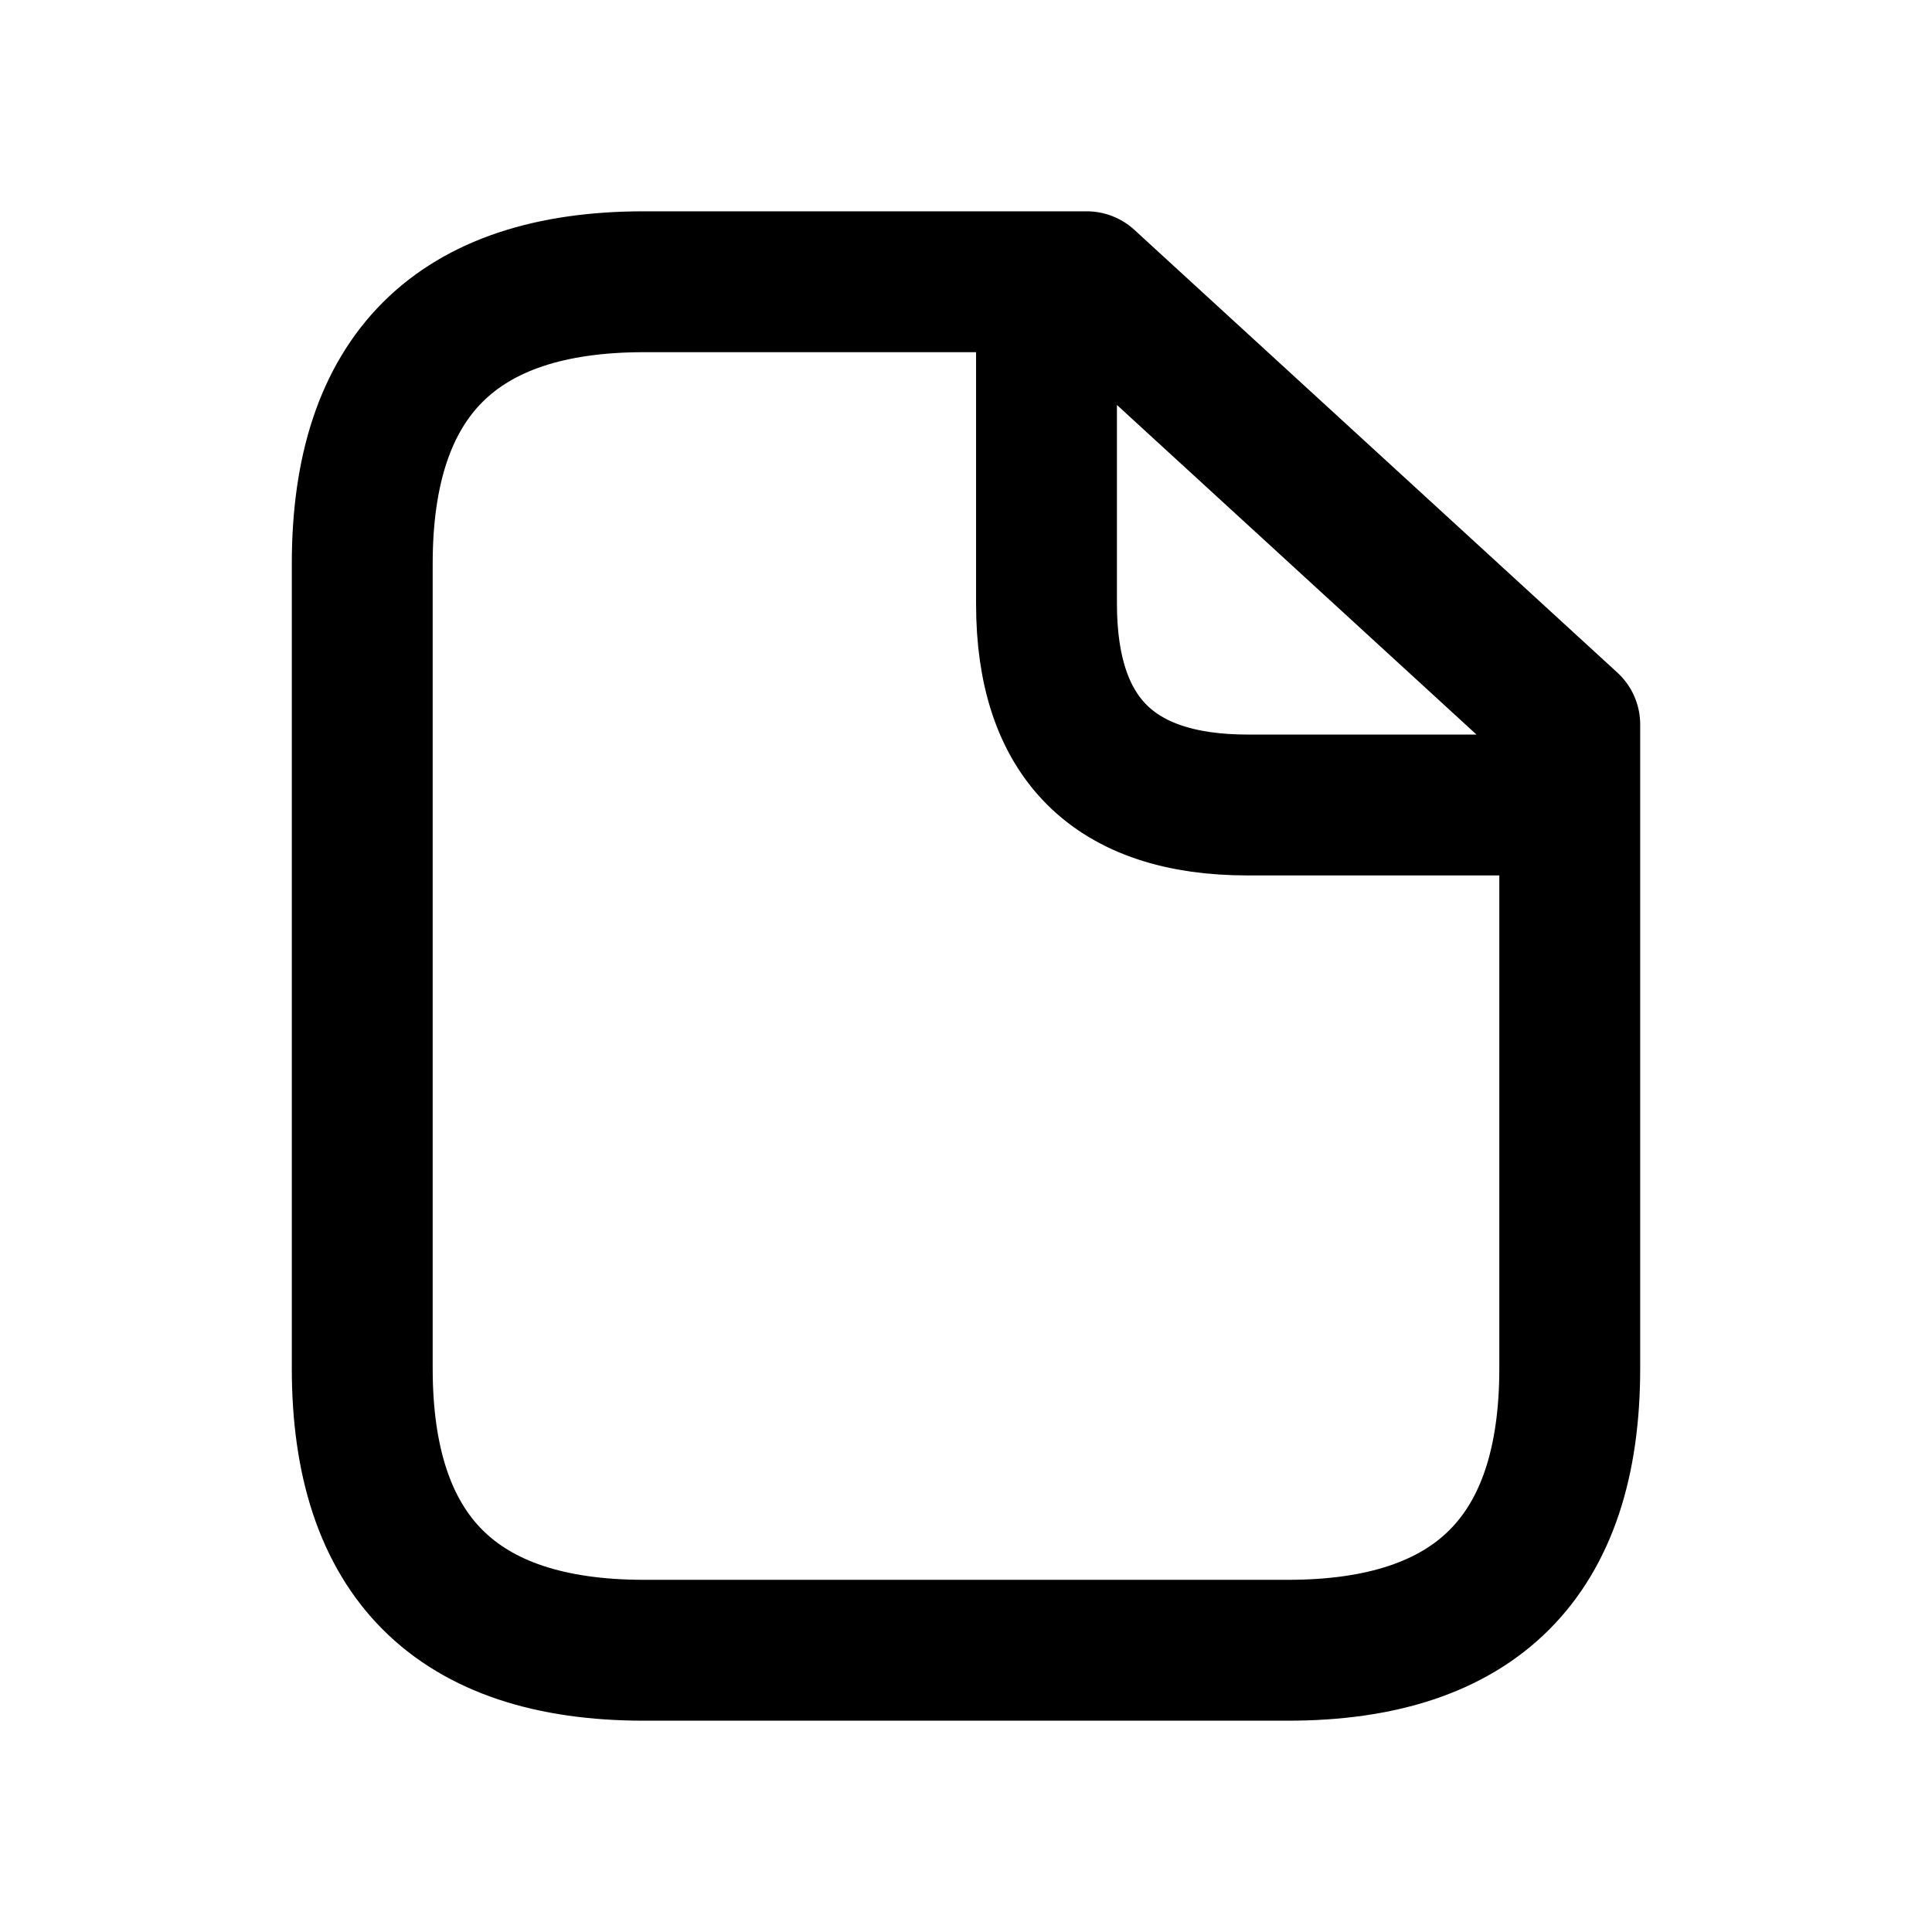
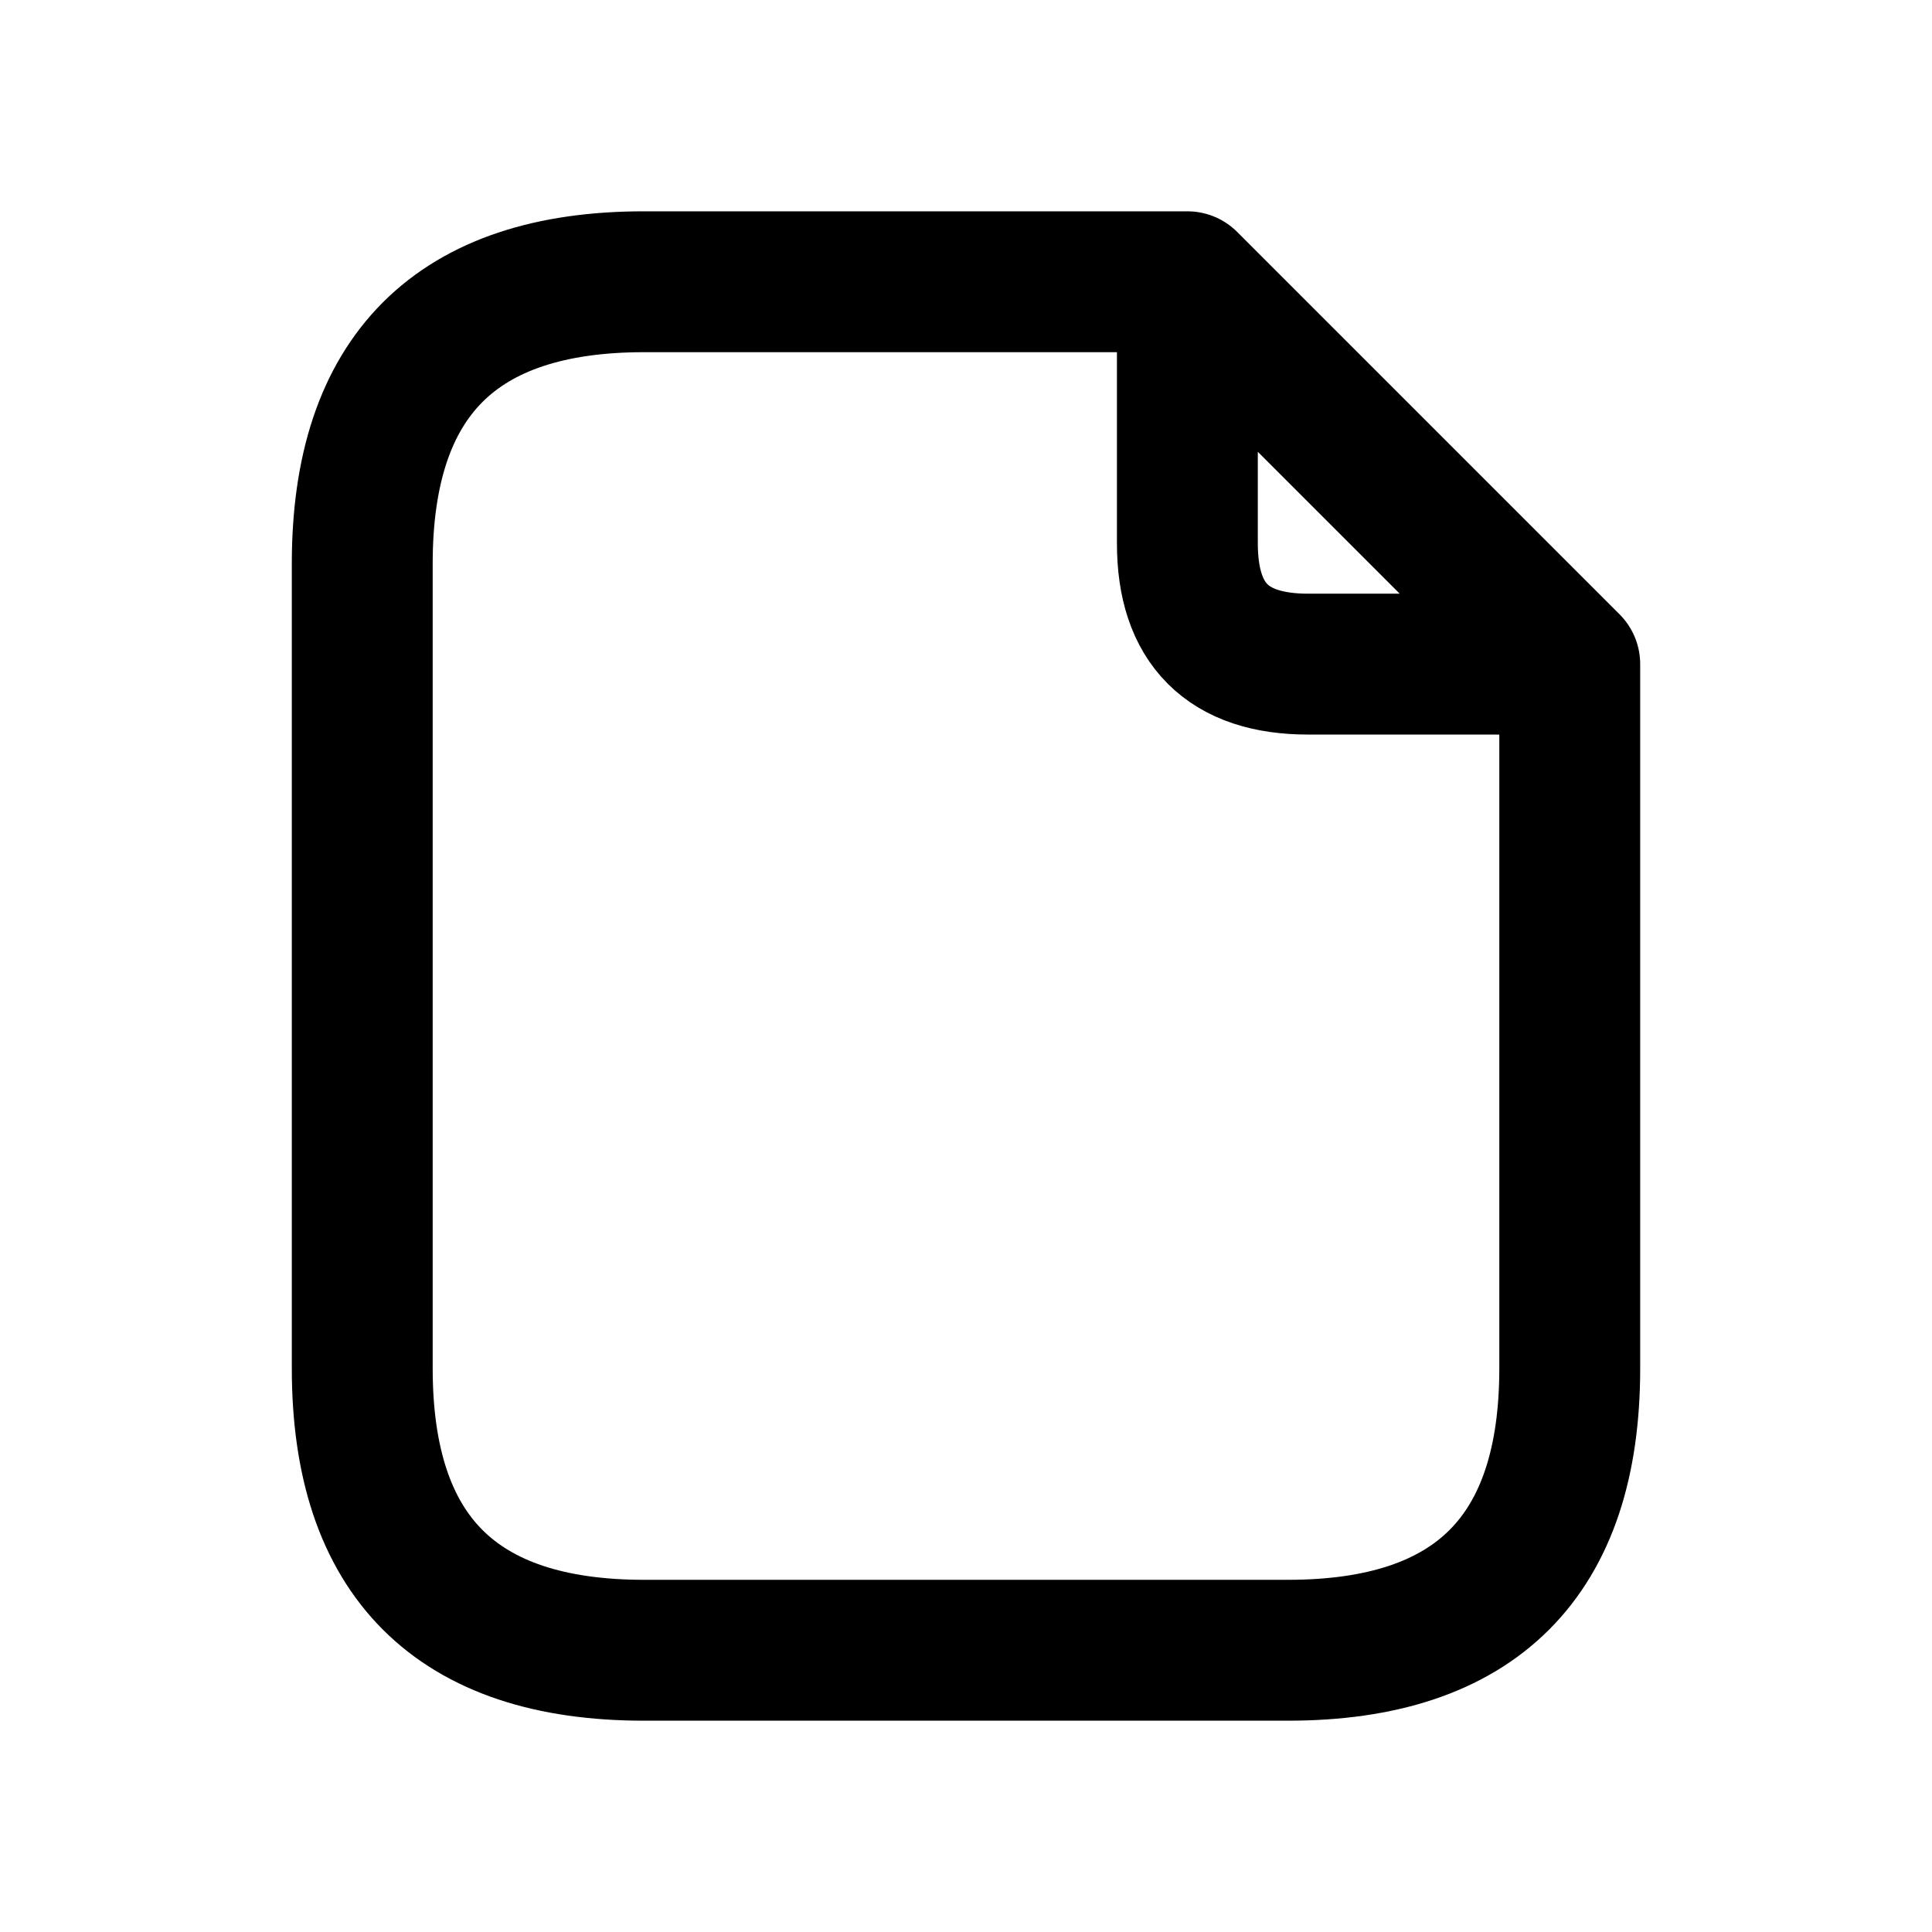
<svg xmlns="http://www.w3.org/2000/svg" viewBox="0 0 24 24" fill="none" stroke="currentColor" stroke-width="1.75" stroke-linecap="round" stroke-linejoin="round">
-   <path d="M13.5 3.5H8Q4.5 3.5 4.5 7V17Q4.5 20.5 8 20.5H16Q19.5 20.5 19.5 17V9L13.5 3.5Z M13 4V7.5Q13 10 15.5 10H19" />
+   <path d="M14.75 3.5H8Q4.5 3.5 4.5 7V17Q4.5 20.5 8 20.5H16Q19.5 20.5 19.5 17V8.25L14.75 3.5Z M14.75 3.5V6.75Q14.75 8.25 16.25 8.25H19.5" />
</svg>
